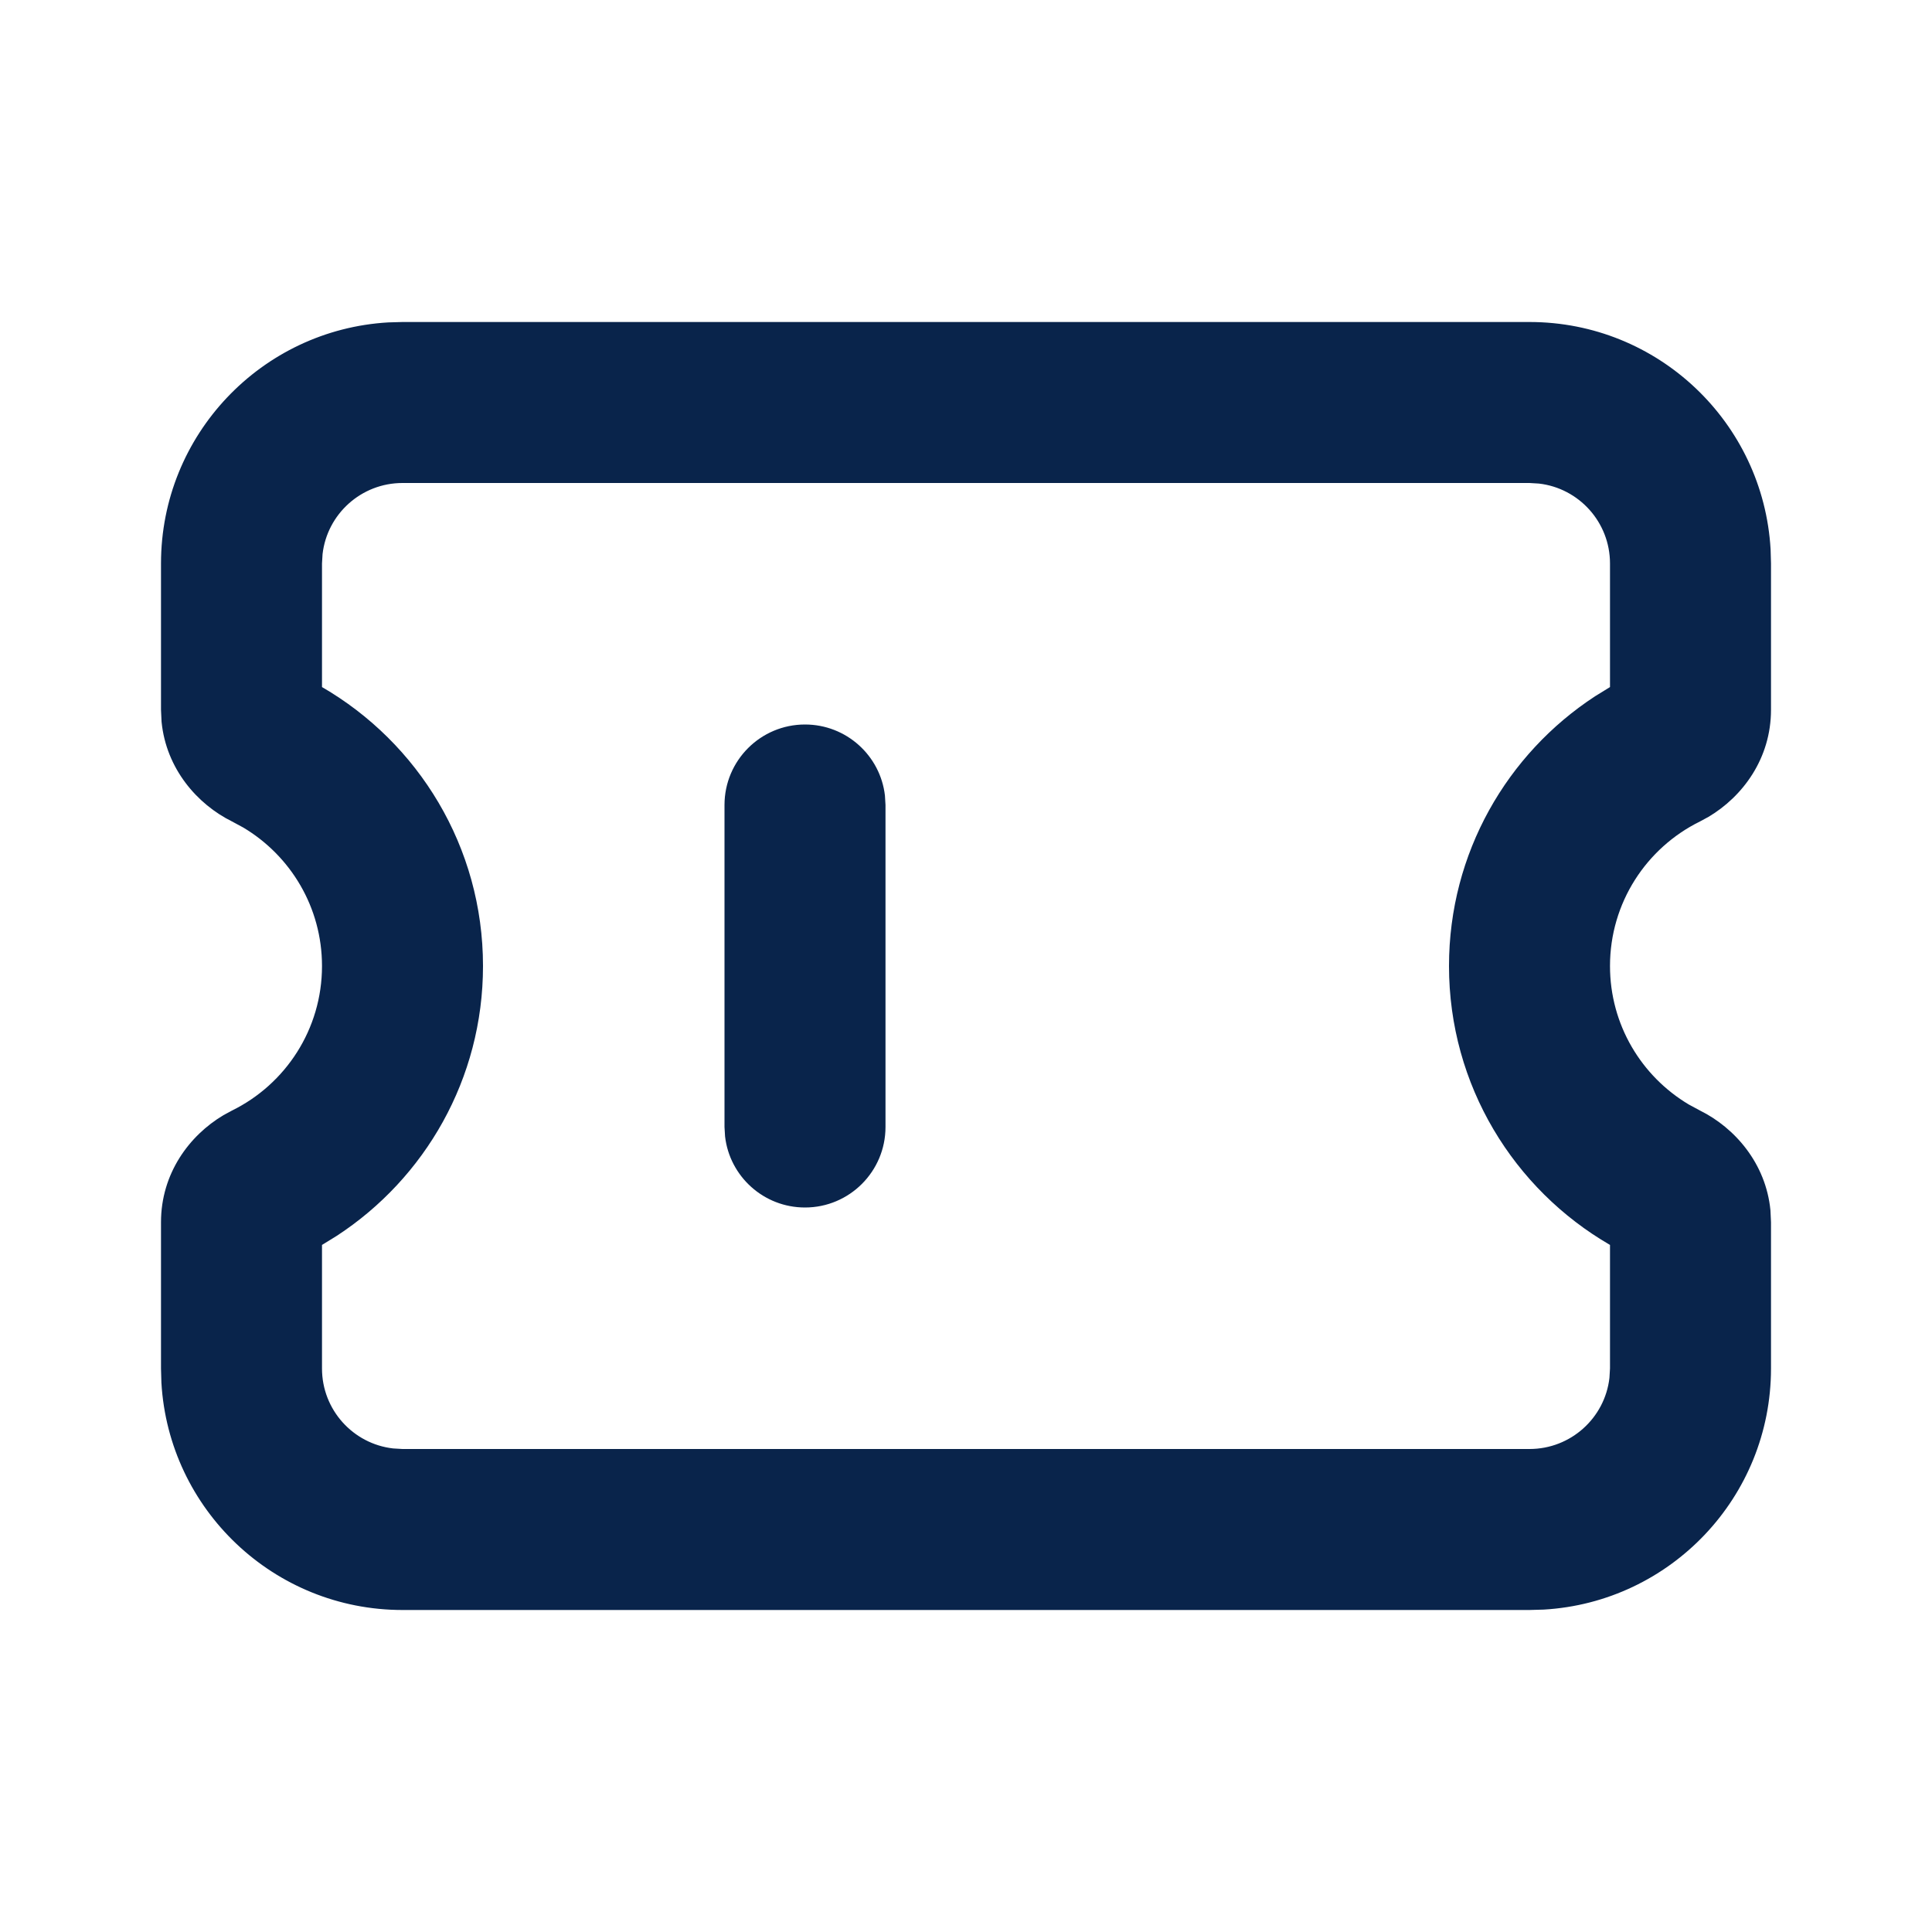
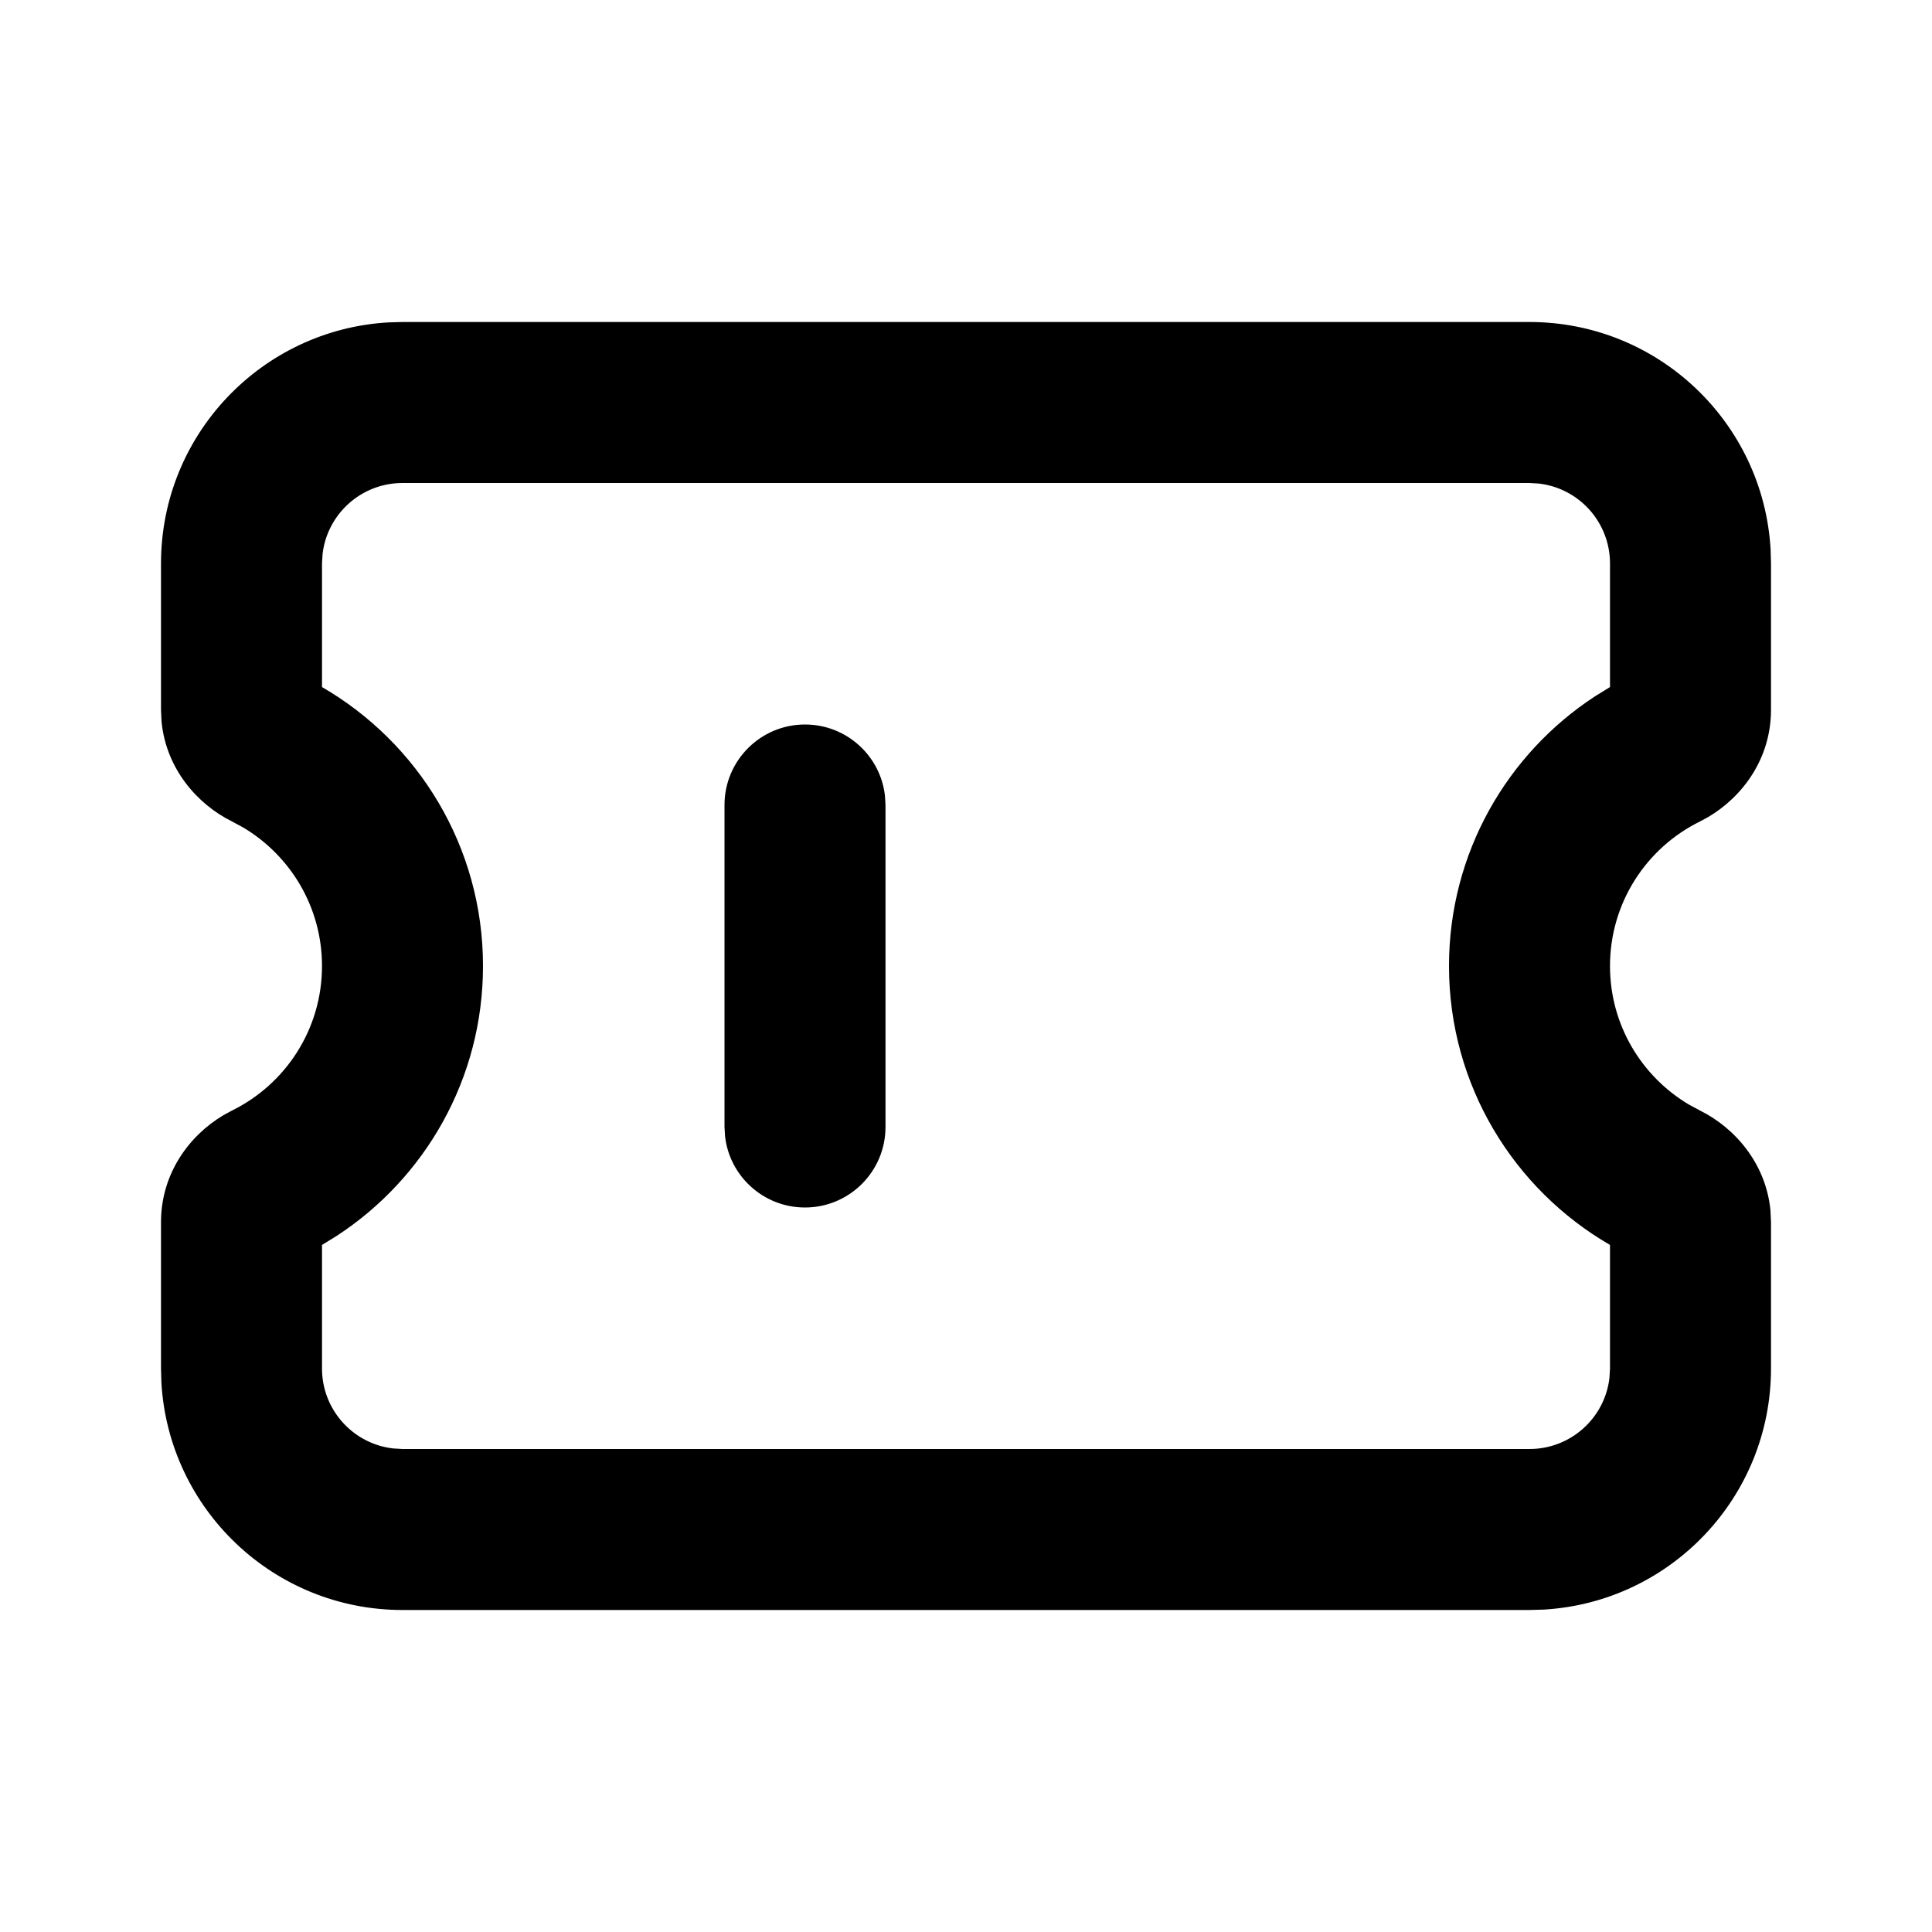
- <svg xmlns="http://www.w3.org/2000/svg" width="800px" height="800px" viewBox="0 0 24 24" version="1.1">
-   <g id="页面-1" stroke="none" stroke-width="1" fill="none" fill-rule="evenodd">
-     <g id="Business" transform="translate(-480, 0)" fill-rule="nonzero">
-       <g id="coupon_line" transform="translate(480, 0)">
-         <path d="M24,0 L24,24 L0,24 L0,0 L24,0 Z M12.593,23.258 L12.582,23.26 L12.511,23.295 L12.492,23.299 L12.492,23.299 L12.477,23.295 L12.406,23.26 C12.396,23.256 12.387,23.259 12.382,23.265 L12.378,23.276 L12.361,23.703 L12.366,23.723 L12.377,23.736 L12.48,23.81 L12.495,23.814 L12.495,23.814 L12.507,23.81 L12.611,23.736 L12.623,23.72 L12.623,23.72 L12.627,23.703 L12.61,23.276 C12.608,23.266 12.601,23.259 12.593,23.258 L12.593,23.258 Z M12.858,23.145 L12.845,23.147 L12.66,23.24 L12.65,23.25 L12.65,23.25 L12.647,23.261 L12.665,23.691 L12.67,23.703 L12.67,23.703 L12.678,23.71 L12.879,23.803 C12.891,23.807 12.902,23.803 12.908,23.795 L12.912,23.781 L12.878,23.167 C12.875,23.155 12.867,23.147 12.858,23.145 L12.858,23.145 Z M12.143,23.147 C12.133,23.142 12.122,23.145 12.116,23.153 L12.11,23.167 L12.076,23.781 C12.075,23.793 12.083,23.802 12.093,23.805 L12.108,23.803 L12.309,23.71 L12.319,23.702 L12.319,23.702 L12.323,23.691 L12.34,23.261 L12.337,23.249 L12.337,23.249 L12.328,23.24 L12.143,23.147 Z" id="MingCute" fill-rule="nonzero">
- 
- </path>
-         <path d="M19,4 C20.598,4 21.904,5.249 21.995,6.824 L22,7 L22,8.817 C22,9.423 21.648,9.895 21.224,10.147 L21.117,10.205 C20.453,10.532 20,11.214 20,12 C20,12.73 20.391,13.37 20.978,13.72 L21.117,13.795 C21.55,14.009 21.936,14.451 21.993,15.034 L22,15.183 L22,17 C22,18.598 20.751,19.904 19.176,19.995 L19,20 L5,20 C3.402,20 2.096,18.751 2.005,17.176 L2,17 L2,15.183 C2,14.577 2.352,14.105 2.776,13.853 L2.883,13.795 C3.547,13.468 4,12.786 4,12 C4,11.27 3.609,10.63 3.022,10.28 L2.883,10.205 C2.45,9.991 2.064,9.549 2.007,8.966 L2,8.817 L2,7 C2,5.402 3.249,4.096 4.824,4.005 L5,4 L19,4 Z M19,6 L5,6 C4.487,6 4.064,6.386 4.007,6.883 L4,7 L4,8.535 C5.194,9.226 6,10.518 6,12 C6,13.404 5.277,14.638 4.185,15.351 L4,15.465 L4,17 C4,17.513 4.386,17.936 4.883,17.993 L5,18 L19,18 C19.513,18 19.936,17.614 19.993,17.117 L20,17 L20,15.465 C18.806,14.774 18,13.482 18,12 C18,10.596 18.723,9.362 19.815,8.649 L20,8.535 L20,7 C20,6.487 19.614,6.064 19.117,6.007 L19,6 Z M10,9 C10.513,9 10.936,9.386 10.993,9.883 L11,10 L11,14 C11,14.552 10.552,15 10,15 C9.487,15 9.064,14.614 9.007,14.117 L9,14 L9,10 C9,9.448 9.448,9 10,9 Z" id="形状" fill="#09244B">
- 
- </path>
-       </g>
-     </g>
-   </g>
+ <svg xmlns="http://www.w3.org/2000/svg" width="800px" height="800px" viewBox="0 0 24 24">
+   <path d="M19,4 C20.598,4 21.904,5.249 21.995,6.824 L22,7 L22,8.817 C22,9.423 21.648,9.895 21.224,10.147 L21.117,10.205 C20.453,10.532 20,11.214 20,12 C20,12.73 20.391,13.37 20.978,13.72 L21.117,13.795 C21.55,14.009 21.936,14.451 21.993,15.034 L22,15.183 L22,17 C22,18.598 20.751,19.904 19.176,19.995 L19,20 L5,20 C3.402,20 2.096,18.751 2.005,17.176 L2,17 L2,15.183 C2,14.577 2.352,14.105 2.776,13.853 L2.883,13.795 C3.547,13.468 4,12.786 4,12 C4,11.27 3.609,10.63 3.022,10.28 L2.883,10.205 C2.45,9.991 2.064,9.549 2.007,8.966 L2,8.817 L2,7 C2,5.402 3.249,4.096 4.824,4.005 L5,4 L19,4 Z M19,6 L5,6 C4.487,6 4.064,6.386 4.007,6.883 L4,7 L4,8.535 C5.194,9.226 6,10.518 6,12 C6,13.404 5.277,14.638 4.185,15.351 L4,15.465 L4,17 C4,17.513 4.386,17.936 4.883,17.993 L5,18 L19,18 C19.513,18 19.936,17.614 19.993,17.117 L20,17 L20,15.465 C18.806,14.774 18,13.482 18,12 C18,10.596 18.723,9.362 19.815,8.649 L20,8.535 L20,7 C20,6.487 19.614,6.064 19.117,6.007 L19,6 Z M10,9 C10.513,9 10.936,9.386 10.993,9.883 L11,10 L11,14 C11,14.552 10.552,15 10,15 C9.487,15 9.064,14.614 9.007,14.117 L9,14 L9,10 C9,9.448 9.448,9 10,9 Z" fill="currentColor" />
</svg>
